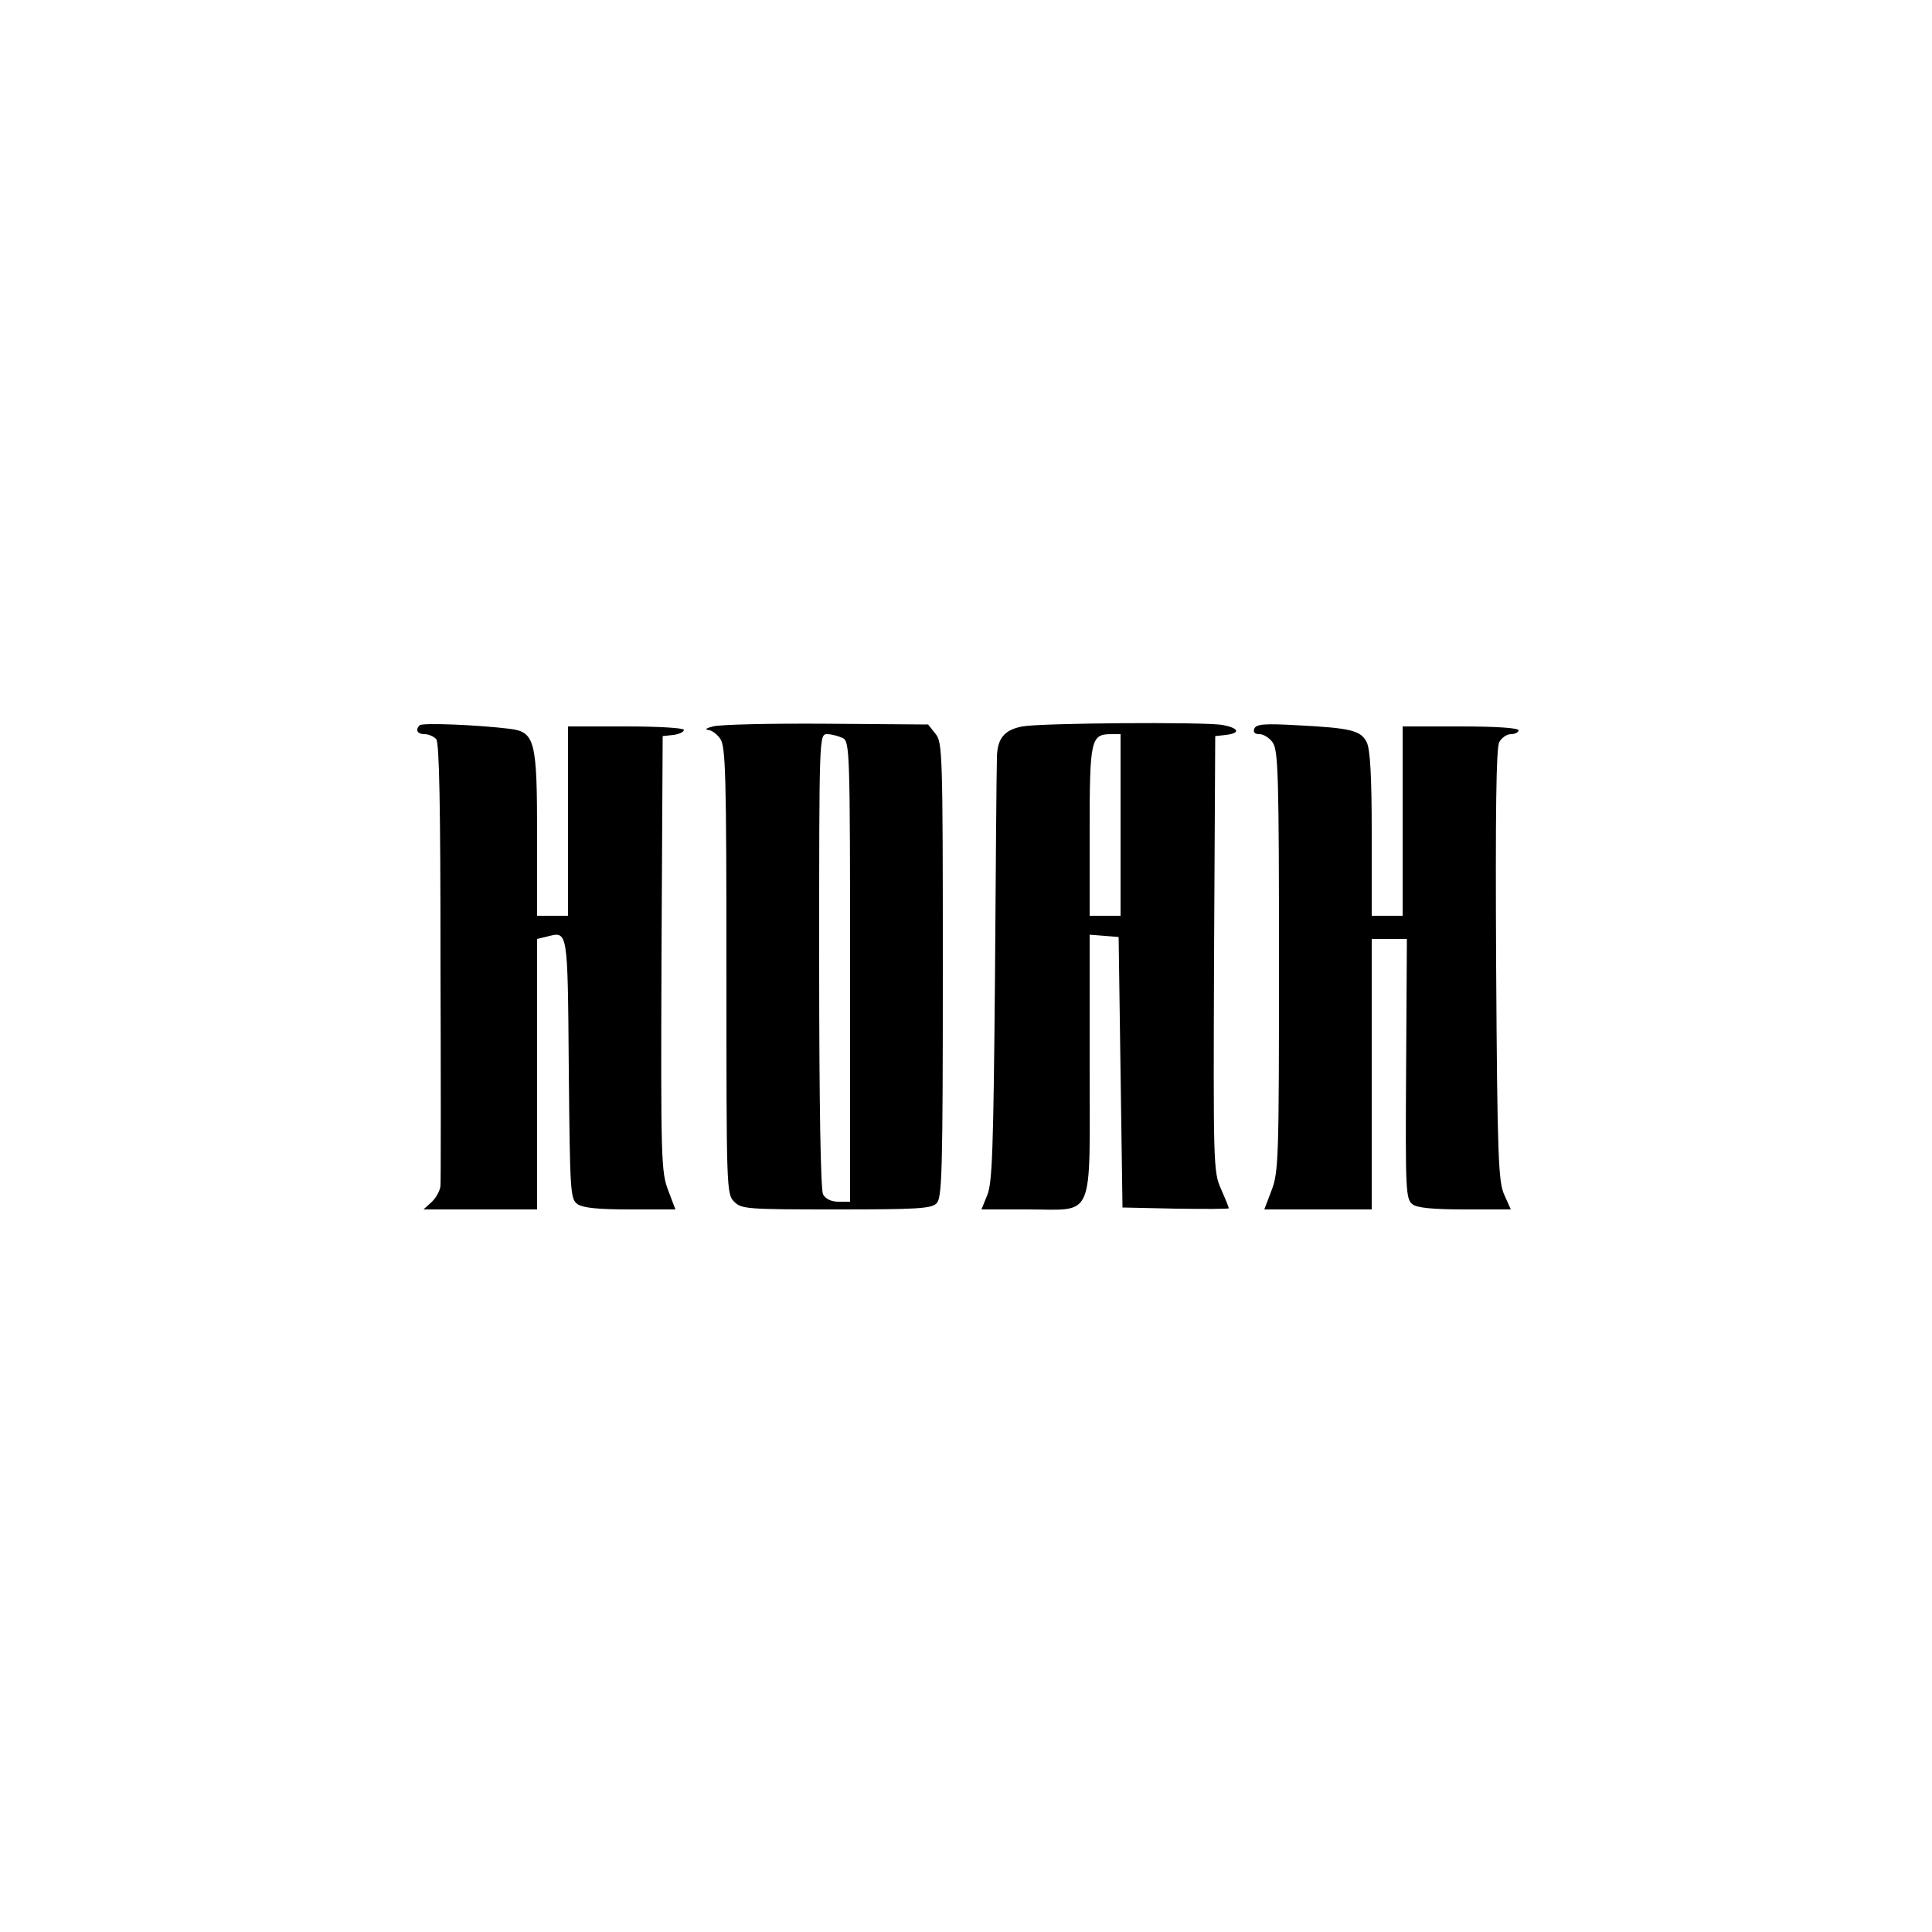
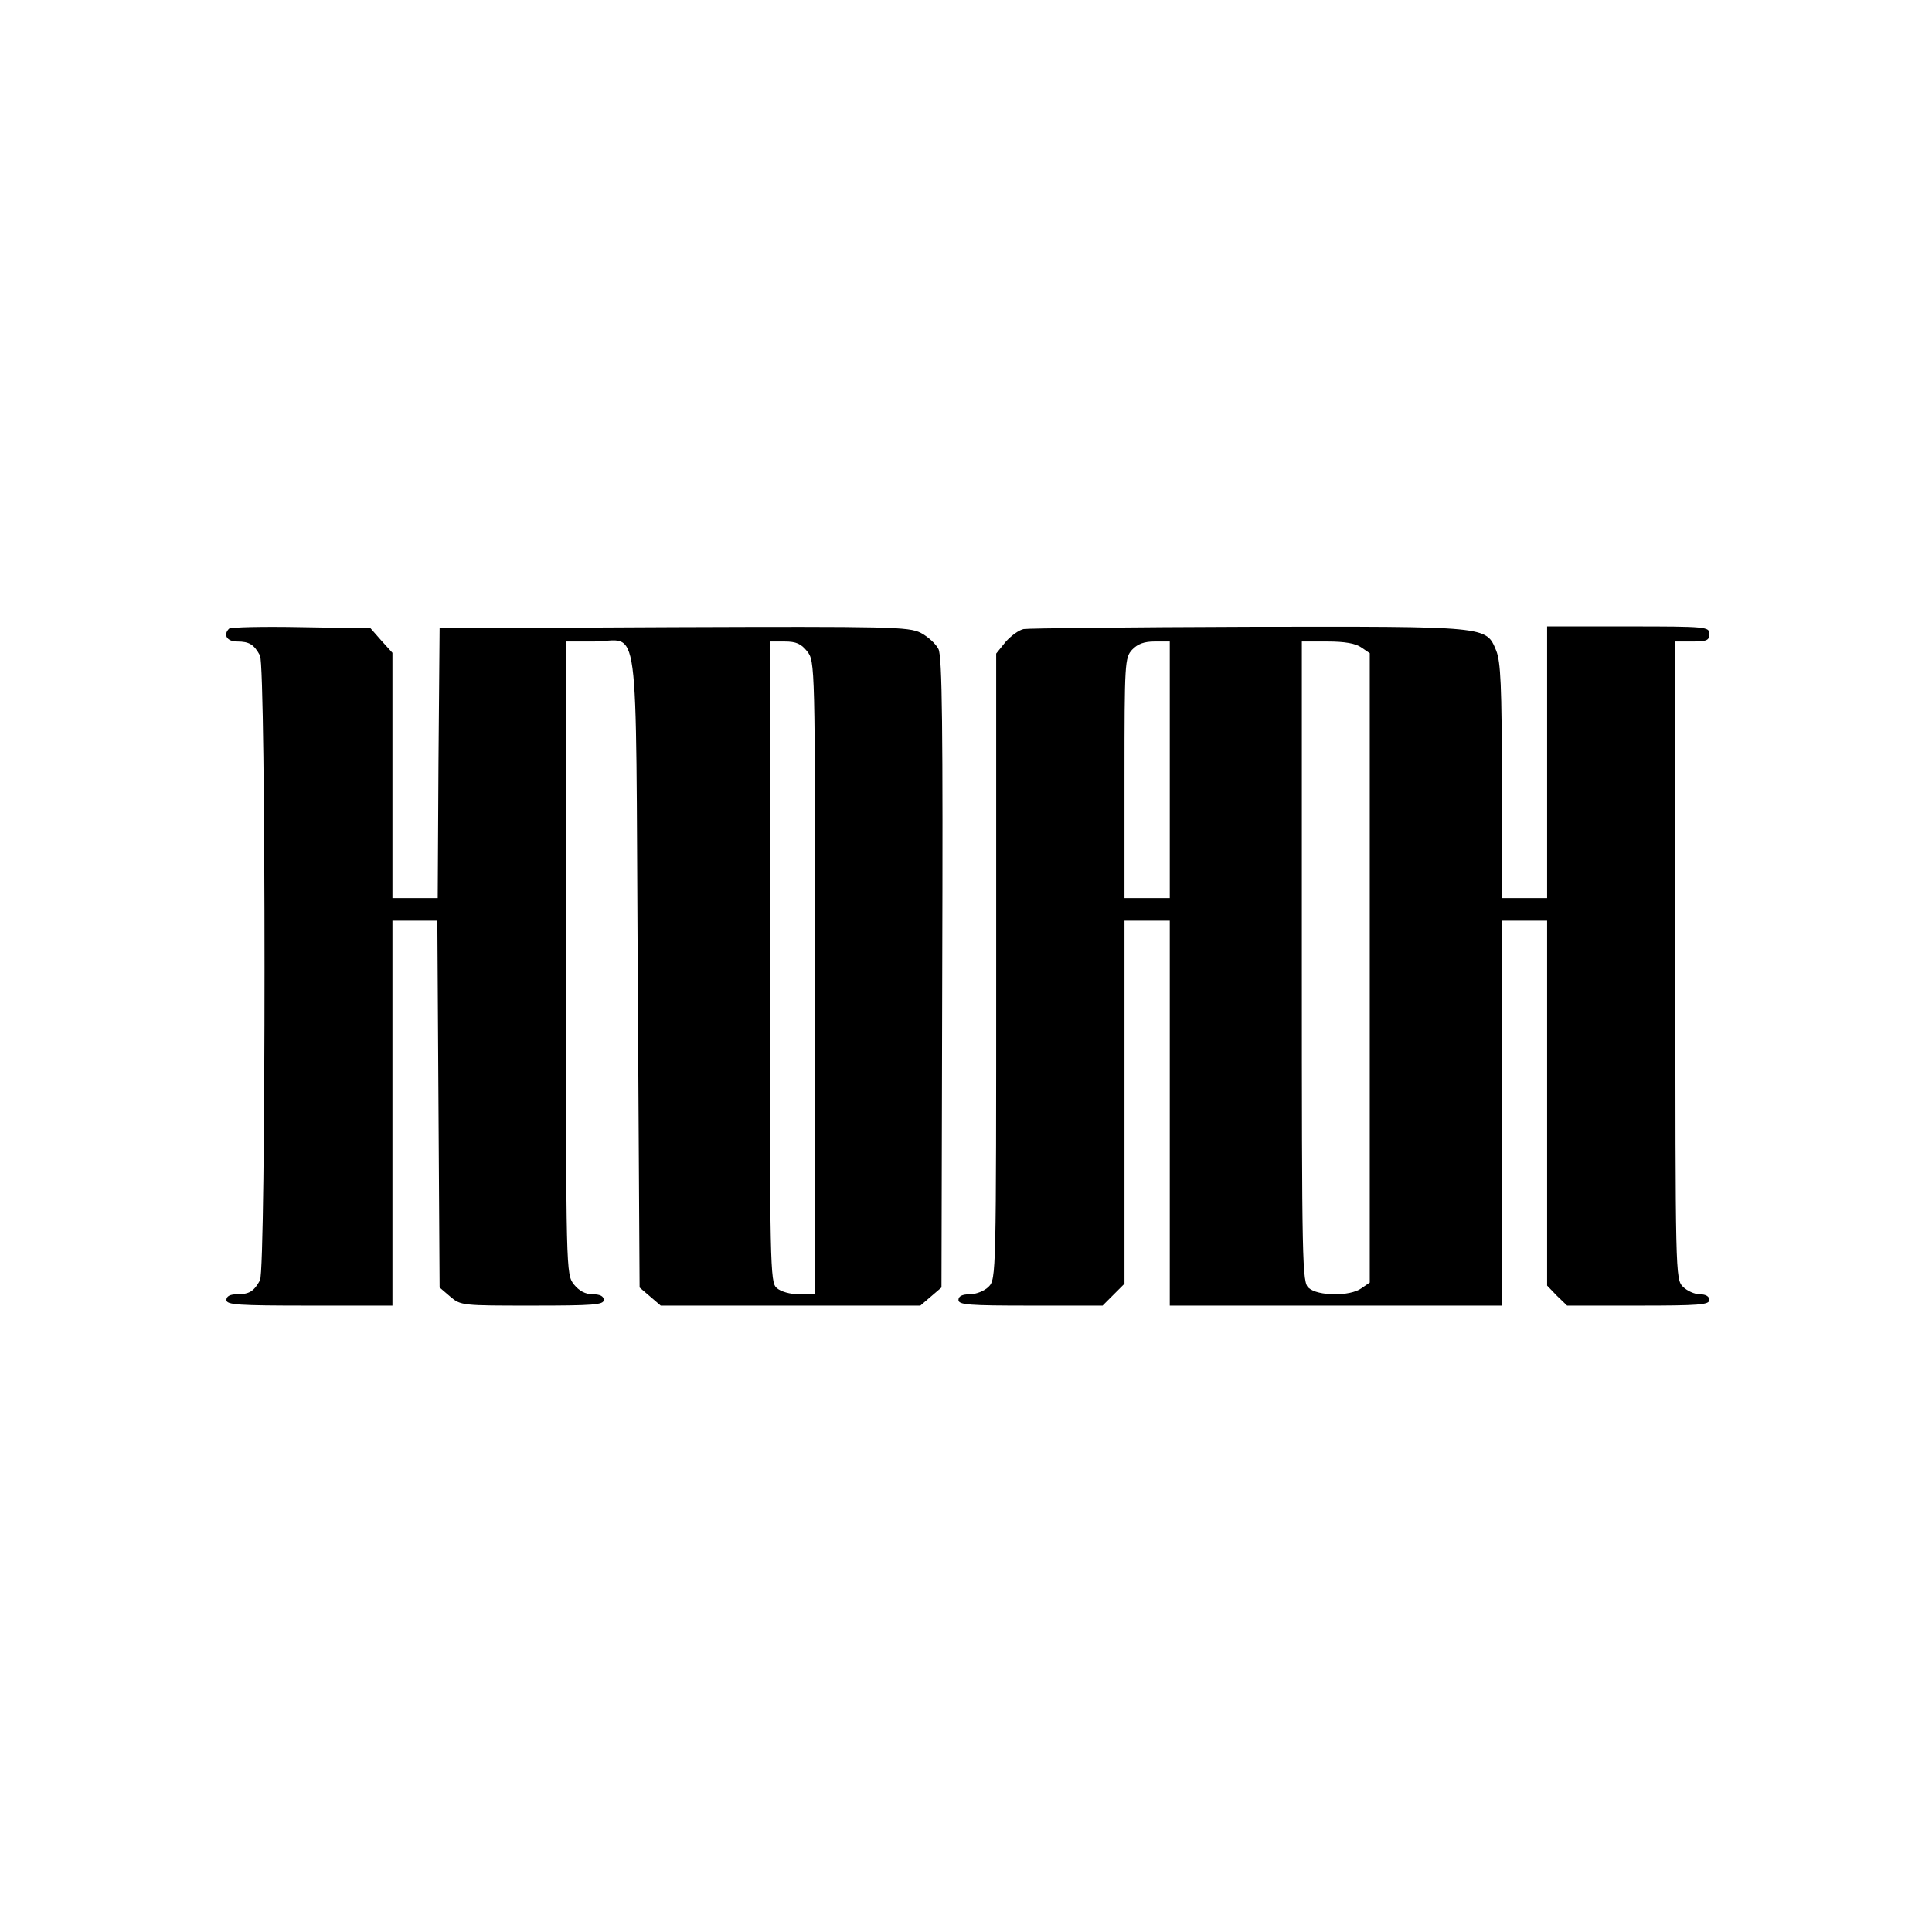
- <svg xmlns="http://www.w3.org/2000/svg" version="1.0" width="500pt" height="500pt" viewBox="0 0 500 500" preserveAspectRatio="xMidYMid meet">
-   <g transform="translate(0,500) scale(0.1,-0.1)" fill="#000000" stroke="none">
-     <path d="M1086 3123 c-12 -12 -6 -23 13 -23 10 0 24 -6 30 -13 8 -10 11 -176 11 -573 1 -307 1 -569 0 -581 0 -12 -10 -31 -22 -43 l-22 -20 147 0 147 0 0 350 0 350 25 6 c55 14 54 23 57 -341 3 -320 4 -337 22 -351 15 -10 52 -14 137 -14 l117 0 -19 50 c-18 48 -19 80 -17 613 l3 562 28 3 c15 2 27 8 27 13 0 5 -64 9 -150 9 l-150 0 0 -245 0 -245 -40 0 -40 0 0 205 c0 249 -5 271 -72 279 -82 10 -225 16 -232 9z" />
-     <path d="M1845 3120 c-16 -4 -22 -8 -13 -9 9 0 24 -11 32 -23 14 -20 16 -93 16 -600 0 -565 0 -578 20 -598 19 -19 33 -20 264 -20 209 0 247 2 260 16 14 14 16 82 16 604 0 564 -1 589 -19 611 l-19 24 -264 2 c-144 1 -276 -2 -293 -7z m336 -30 c18 -10 19 -28 19 -605 l0 -595 -30 0 c-19 0 -33 7 -40 19 -6 13 -10 221 -10 605 0 586 0 586 21 586 11 0 29 -5 40 -10z" />
-     <path d="M2646 3120 c-48 -9 -66 -32 -66 -84 -1 -23 -3 -278 -5 -567 -4 -444 -7 -531 -20 -562 l-15 -37 120 0 c175 0 160 -35 160 376 l0 335 38 -3 37 -3 5 -350 5 -350 138 -3 c75 -1 137 -1 137 1 0 3 -9 25 -20 50 -20 44 -20 63 -18 609 l3 563 28 3 c39 5 33 18 -10 26 -52 8 -469 5 -517 -4z m254 -255 l0 -235 -40 0 -40 0 0 219 c0 238 3 251 56 251 l24 0 0 -235z" />
-     <path d="M3246 3114 c-3 -9 1 -14 14 -14 10 0 26 -10 34 -22 14 -20 16 -90 16 -565 0 -509 -1 -546 -19 -593 l-19 -50 139 0 139 0 0 350 0 350 46 0 45 0 -2 -337 c-2 -315 -1 -337 17 -350 12 -9 53 -13 136 -13 l118 0 -17 38 c-15 33 -18 93 -21 594 -2 395 0 563 8 577 6 12 20 21 30 21 11 0 20 5 20 10 0 6 -57 10 -150 10 l-150 0 0 -245 0 -245 -40 0 -40 0 0 213 c0 148 -4 219 -13 236 -15 31 -43 37 -179 44 -87 5 -107 3 -112 -9z" />
+ <svg xmlns="http://www.w3.org/2000/svg" version="1.0" width="512pt" height="512pt" viewBox="0 0 512 512" preserveAspectRatio="xMidYMid meet">
+   <g transform="translate(0,512) scale(0.1,-0.1)" fill="#000000" stroke="none">
+     <path d="M607 3454 c-16 -16 -6 -34 21 -34 33 0 45 -8 61 -37 16 -31 16 -1625 0 -1656 -16 -29 -28 -37 -61 -37 -18 0 -28 -5 -28 -15 0 -13 31 -15 220 -15 l220 0 0 510 0 510 60 0 59 0 3 -486 3 -486 28 -24 c28 -24 32 -24 218 -24 161 0 189 2 189 15 0 10 -10 15 -29 15 -20 0 -36 9 -50 26 -21 27 -21 32 -21 865 l0 839 73 0 c125 0 111 101 117 -870 l5 -842 28 -24 28 -24 344 0 344 0 28 24 28 24 2 834 c2 653 0 838 -10 858 -7 14 -28 33 -47 43 -32 16 -81 17 -655 15 l-620 -3 -3 -357 -2 -358 -60 0 -60 0 0 325 0 325 -29 32 -29 33 -184 3 c-101 2 -186 0 -191 -4z m1532 -60 c21 -27 21 -32 21 -865 l0 -839 -42 0 c-24 0 -49 7 -60 17 -17 15 -18 55 -18 865 l0 848 39 0 c31 0 44 -6 60 -26z" />
+     <path d="M2713 3453 c-12 -2 -34 -18 -48 -34 l-25 -31 0 -829 c0 -816 0 -829 -20 -849 -11 -11 -33 -20 -50 -20 -20 0 -30 -5 -30 -15 0 -13 28 -15 191 -15 l191 0 29 29 29 29 0 481 0 481 60 0 60 0 0 -510 0 -510 440 0 440 0 0 510 0 510 60 0 60 0 0 -484 0 -483 26 -27 27 -26 188 0 c161 0 189 2 189 15 0 9 -9 15 -25 15 -14 0 -34 9 -45 20 -20 20 -20 33 -20 865 l0 845 45 0 c38 0 45 3 45 20 0 19 -7 20 -215 20 l-215 0 0 -360 0 -360 -60 0 -60 0 0 310 c0 250 -3 317 -15 346 -27 65 -18 64 -657 63 -315 -1 -583 -4 -595 -6z m387 -373 l0 -340 -60 0 -60 0 0 318 c0 306 1 319 20 340 15 16 33 22 60 22 l40 0 0 -340z m508 324 l22 -15 0 -834 0 -834 -22 -15 c-30 -22 -116 -21 -140 1 -17 15 -18 55 -18 865 l0 848 68 0 c45 0 75 -5 90 -16z" />
  </g>
</svg>
